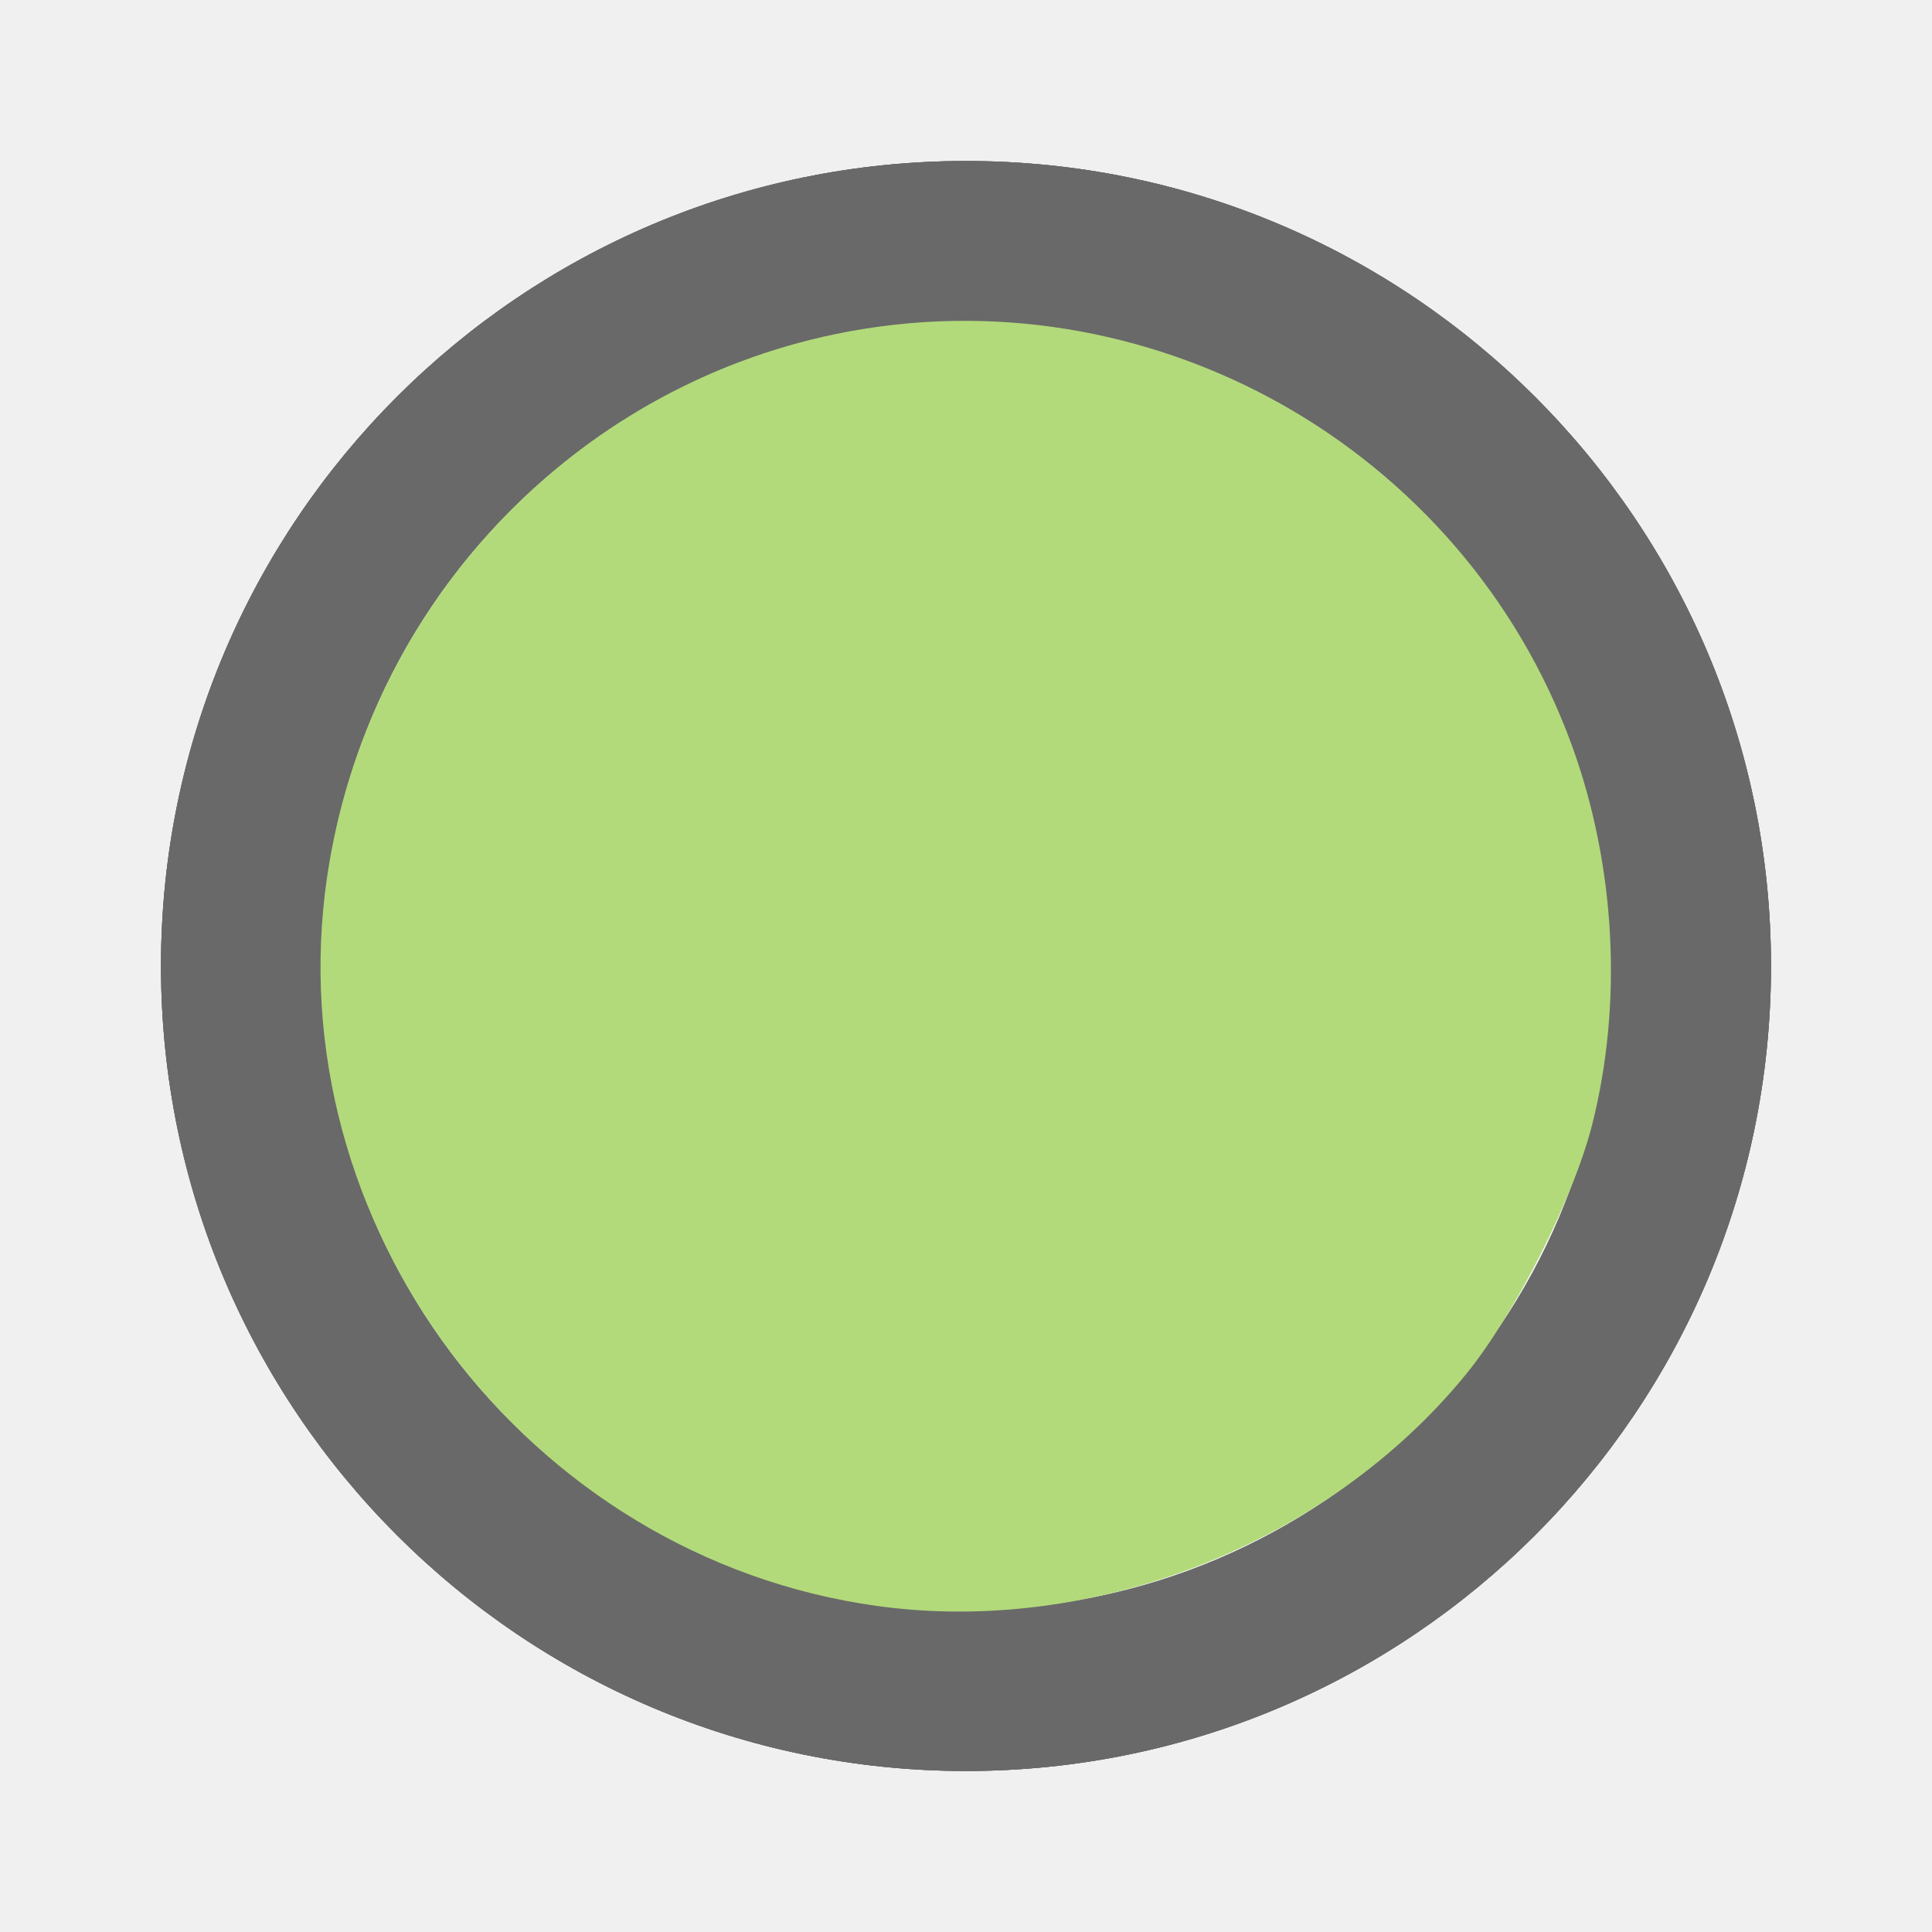
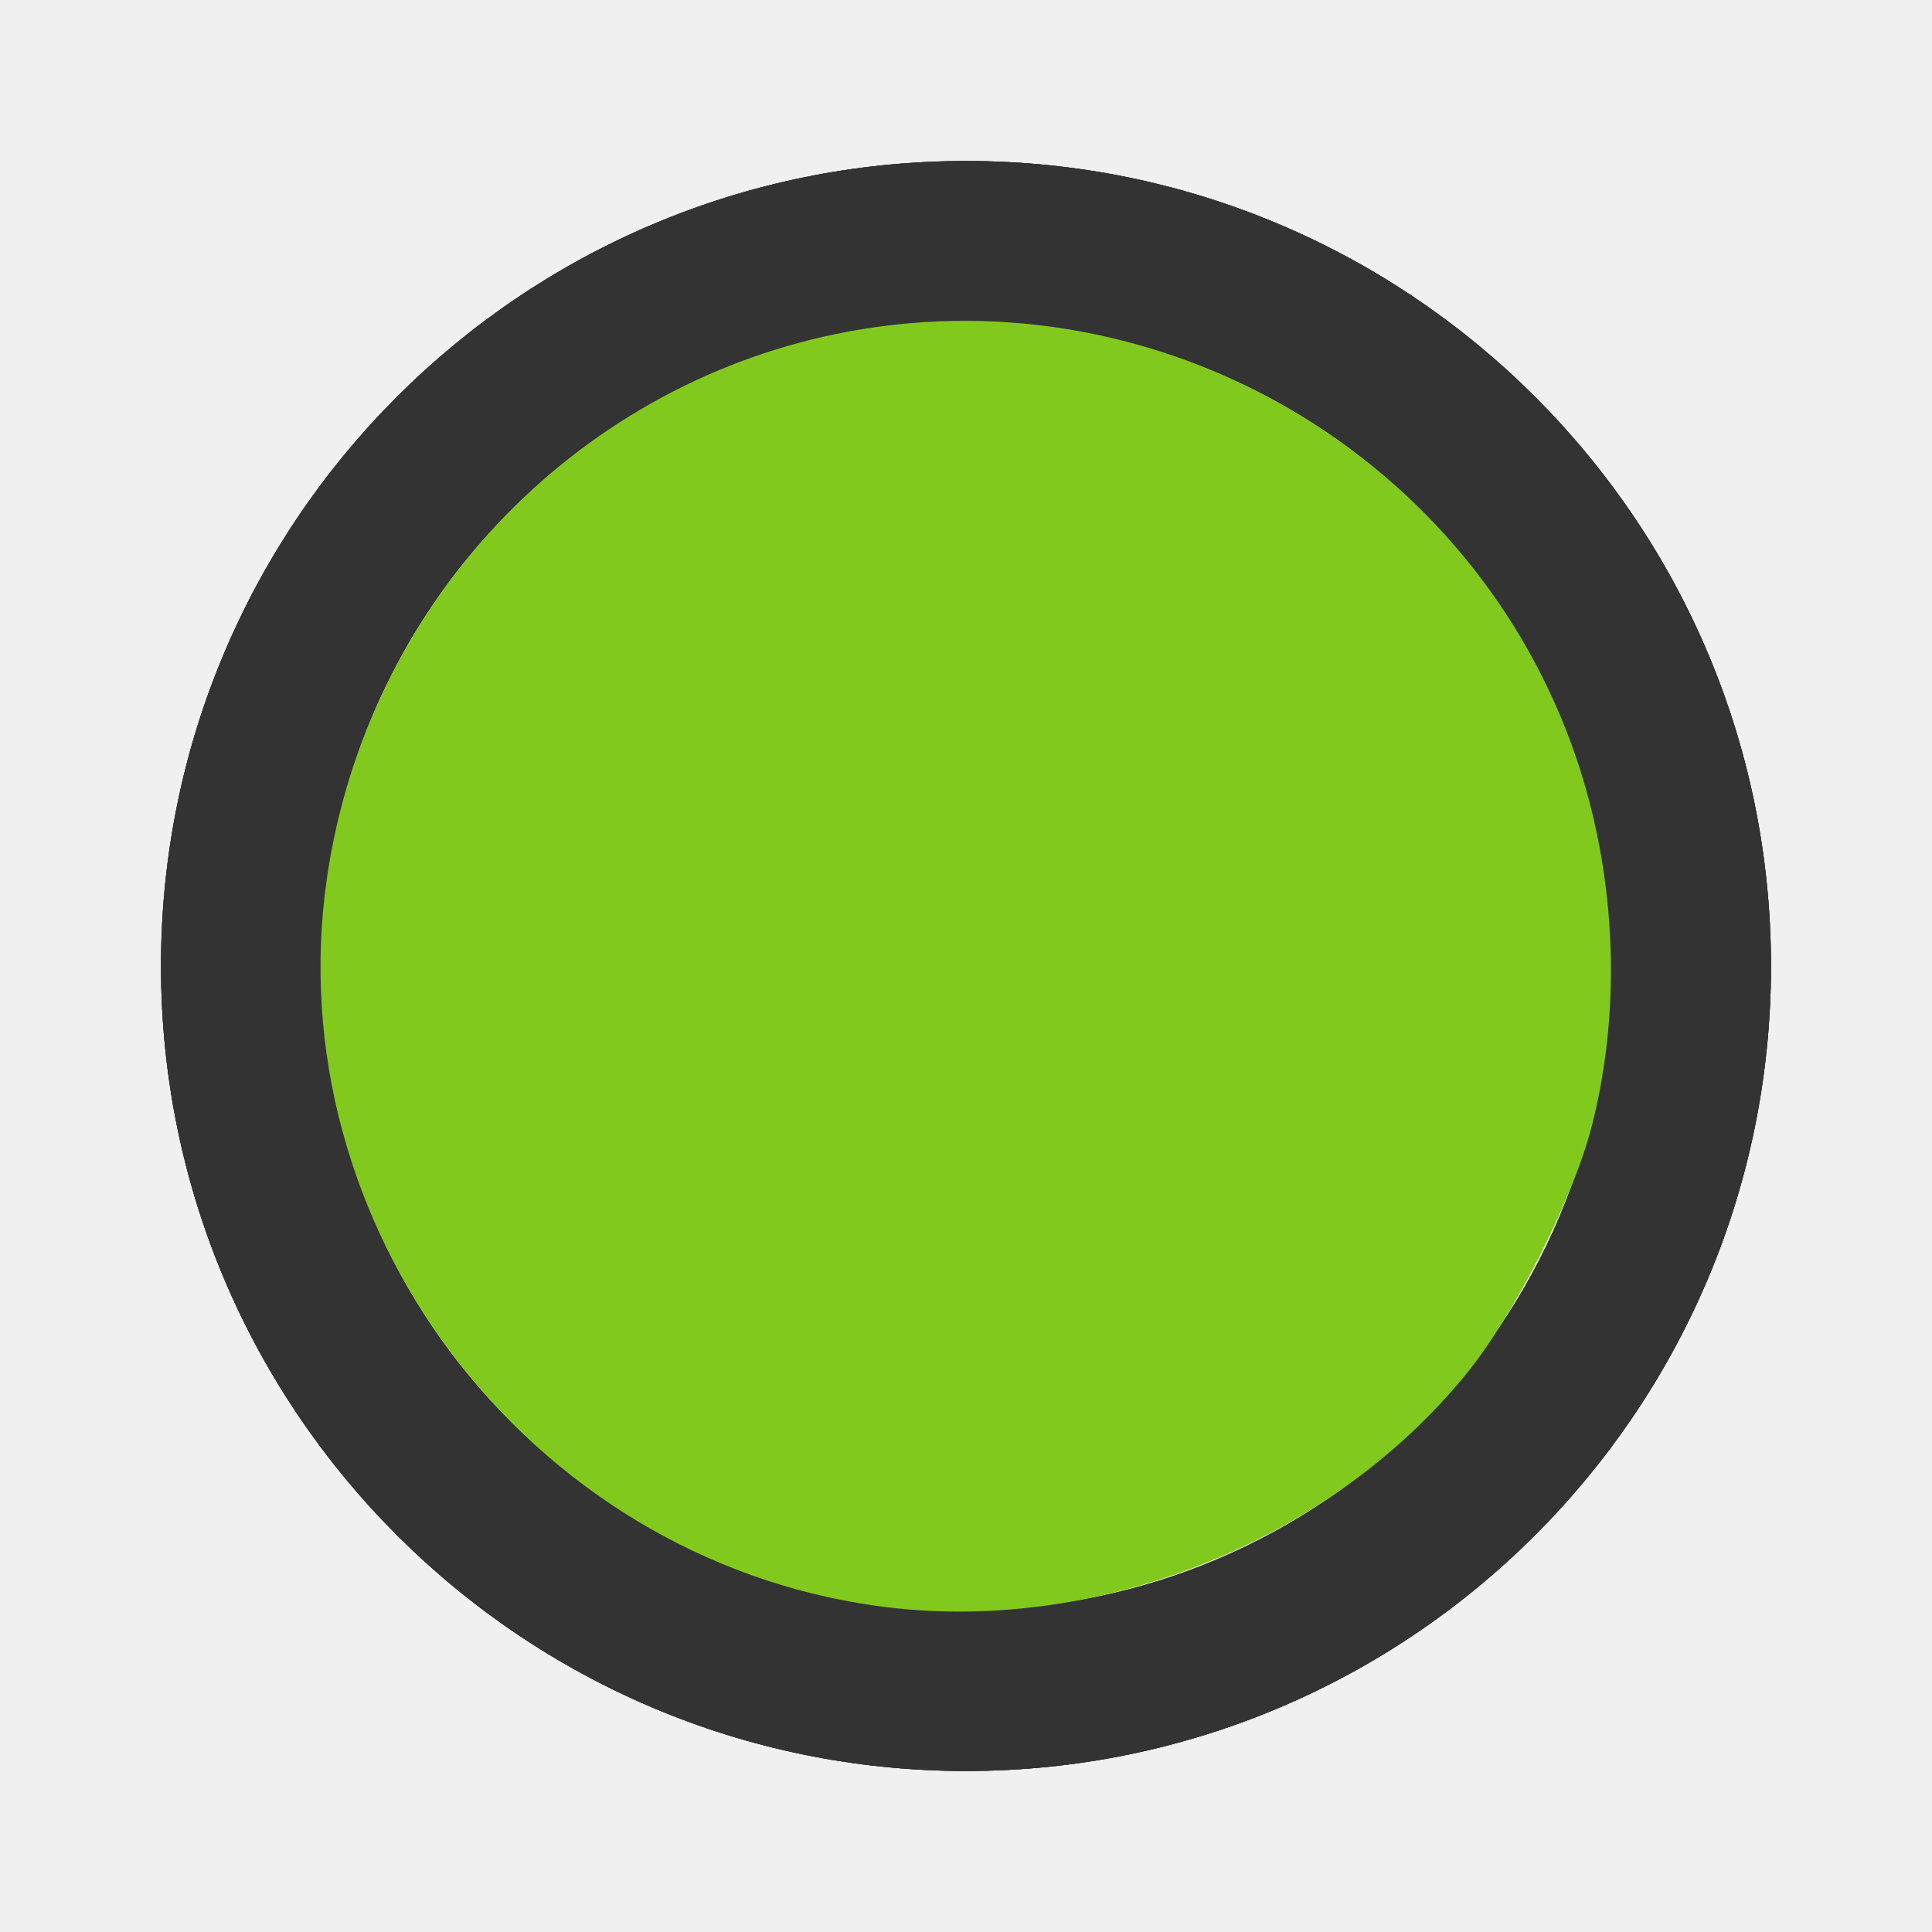
- <svg xmlns="http://www.w3.org/2000/svg" viewBox="0 0 24 24" id="vector" opacity="0.56">
-   <path id="path" d="M 12 2 C 6.48 2 2 6.48 2 12 C 2 17.52 6.48 22 12 22 C 17.52 22 22 17.52 22 12 C 22 6.48 17.52 2 12 2 Z M 12 20 C 7.58 20 4 16.42 4 12 C 4 7.58 7.58 4 12 4 C 16.42 4 20 7.58 20 12 C 20 16.42 16.42 20 12 20 Z" fill="#000000" />
+ <svg xmlns="http://www.w3.org/2000/svg" viewBox="0 0 24 24" id="vector" opacity="1">
+   <path id="path" d="M 12 2 C 6.48 2 2 6.48 2 12 C 2 17.52 6.48 22 12 22 C 17.52 22 22 17.52 22 12 C 22 6.48 17.52 2 12 2 Z M 12 20 C 7.58 20 4 16.42 4 12 C 4 7.58 7.58 4 12 4 C 16.42 4 20 7.58 20 12 C 20 16.42 16.42 20 12 20 Z" fill="#333333" />
  <path id="path_1" d="M 0 0 L 24 0 L 24 24 L 0 24 Z" fill="none" />
  <path id="path_2" d="M 10.897 19.95 C 6.551 19.349 3.431 15.215 4.063 10.896 C 4.555 7.531 7.095 4.824 10.394 4.147 C 14.257 3.355 18.17 5.543 19.524 9.253 C 20.07 10.749 20.162 12.461 19.777 13.976 C 19.546 14.886 18.811 16.339 18.207 17.077 C 16.49 19.178 13.581 20.322 10.897 19.95 Z" fill="#82c91e" stroke-width="0.768" stroke-linecap="round" stroke-linejoin="round" />
  <path id="path_3" d="M 10.897 19.95 C 6.551 19.349 3.431 15.215 4.063 10.896 C 4.555 7.531 7.095 4.824 10.394 4.147 C 14.257 3.355 18.17 5.543 19.524 9.253 C 20.07 10.749 20.162 12.461 19.777 13.976 C 19.546 14.886 18.811 16.339 18.207 17.077 C 16.49 19.178 13.581 20.322 10.897 19.95 Z" fill="#82c91e" stroke="#ffffff" stroke-width="1.5" stroke-linecap="round" stroke-linejoin="round" />
  <path id="path_4" d="M 10.897 19.95 C 6.551 19.349 3.431 15.215 4.063 10.896 C 4.555 7.531 7.095 4.824 10.394 4.147 C 14.257 3.355 18.17 5.543 19.524 9.253 C 20.07 10.749 20.162 12.461 19.777 13.976 C 19.546 14.886 18.811 16.339 18.207 17.077 C 16.49 19.178 13.581 20.322 10.897 19.95 Z" fill="#2e3d4f" stroke="#ffffff" stroke-width="1" stroke-linecap="round" stroke-linejoin="round" />
  <path id="path_5" d="M 10.897 19.95 C 6.551 19.349 3.431 15.215 4.063 10.896 C 4.555 7.531 7.095 4.824 10.394 4.147 C 14.257 3.355 18.17 5.543 19.524 9.253 C 20.07 10.749 20.162 12.461 19.777 13.976 C 19.546 14.886 18.811 16.339 18.207 17.077 C 16.49 19.178 13.581 20.322 10.897 19.95 Z" fill="#2e3d4f" stroke="#ffffff" stroke-width="1" stroke-linecap="round" stroke-linejoin="round" />
-   <path id="path_6" d="M 12 2 C 6.48 2 2 6.48 2 12 C 2 17.52 6.48 22 12 22 C 17.52 22 22 17.52 22 12 C 22 6.48 17.52 2 12 2 Z M 12 20 C 7.58 20 4 16.42 4 12 C 4 7.58 7.58 4 12 4 C 16.42 4 20 7.58 20 12 C 20 16.42 16.42 20 12 20 Z" fill="#000000" />
-   <path id="path_7" d="M 12 2 C 6.48 2 2 6.48 2 12 C 2 17.52 6.48 22 12 22 C 17.52 22 22 17.52 22 12 C 22 6.48 17.52 2 12 2 Z M 12 20 C 7.58 20 4 16.42 4 12 C 4 7.58 7.58 4 12 4 C 16.42 4 20 7.58 20 12 C 20 16.42 16.42 20 12 20 Z" fill="#000000" />
+   <path id="path_6" d="M 12 2 C 6.48 2 2 6.48 2 12 C 2 17.52 6.48 22 12 22 C 17.52 22 22 17.52 22 12 C 22 6.48 17.52 2 12 2 Z M 12 20 C 7.58 20 4 16.42 4 12 C 4 7.58 7.58 4 12 4 C 16.42 4 20 7.58 20 12 C 20 16.42 16.42 20 12 20 Z" fill="#333333" />
+   <path id="path_7" d="M 12 2 C 6.48 2 2 6.48 2 12 C 2 17.52 6.48 22 12 22 C 17.52 22 22 17.52 22 12 C 22 6.48 17.52 2 12 2 Z M 12 20 C 7.58 20 4 16.42 4 12 C 4 7.58 7.58 4 12 4 C 16.42 4 20 7.58 20 12 C 20 16.42 16.42 20 12 20 Z" fill="#333333" />
  <path id="path_8" d="M 0 0 L 24 0 L 24 24 L 0 24 Z" fill="none" />
  <path id="path_9" d="M 10.897 19.95 C 6.551 19.349 3.431 15.215 4.063 10.896 C 4.555 7.531 7.095 4.824 10.394 4.147 C 14.257 3.355 18.17 5.543 19.524 9.253 C 20.07 10.749 20.162 12.461 19.777 13.976 C 19.546 14.886 18.811 16.339 18.207 17.077 C 16.49 19.178 13.581 20.322 10.897 19.95 Z" fill="#82c91e" stroke-width="0.768" stroke-linecap="round" stroke-linejoin="round" />
</svg>
